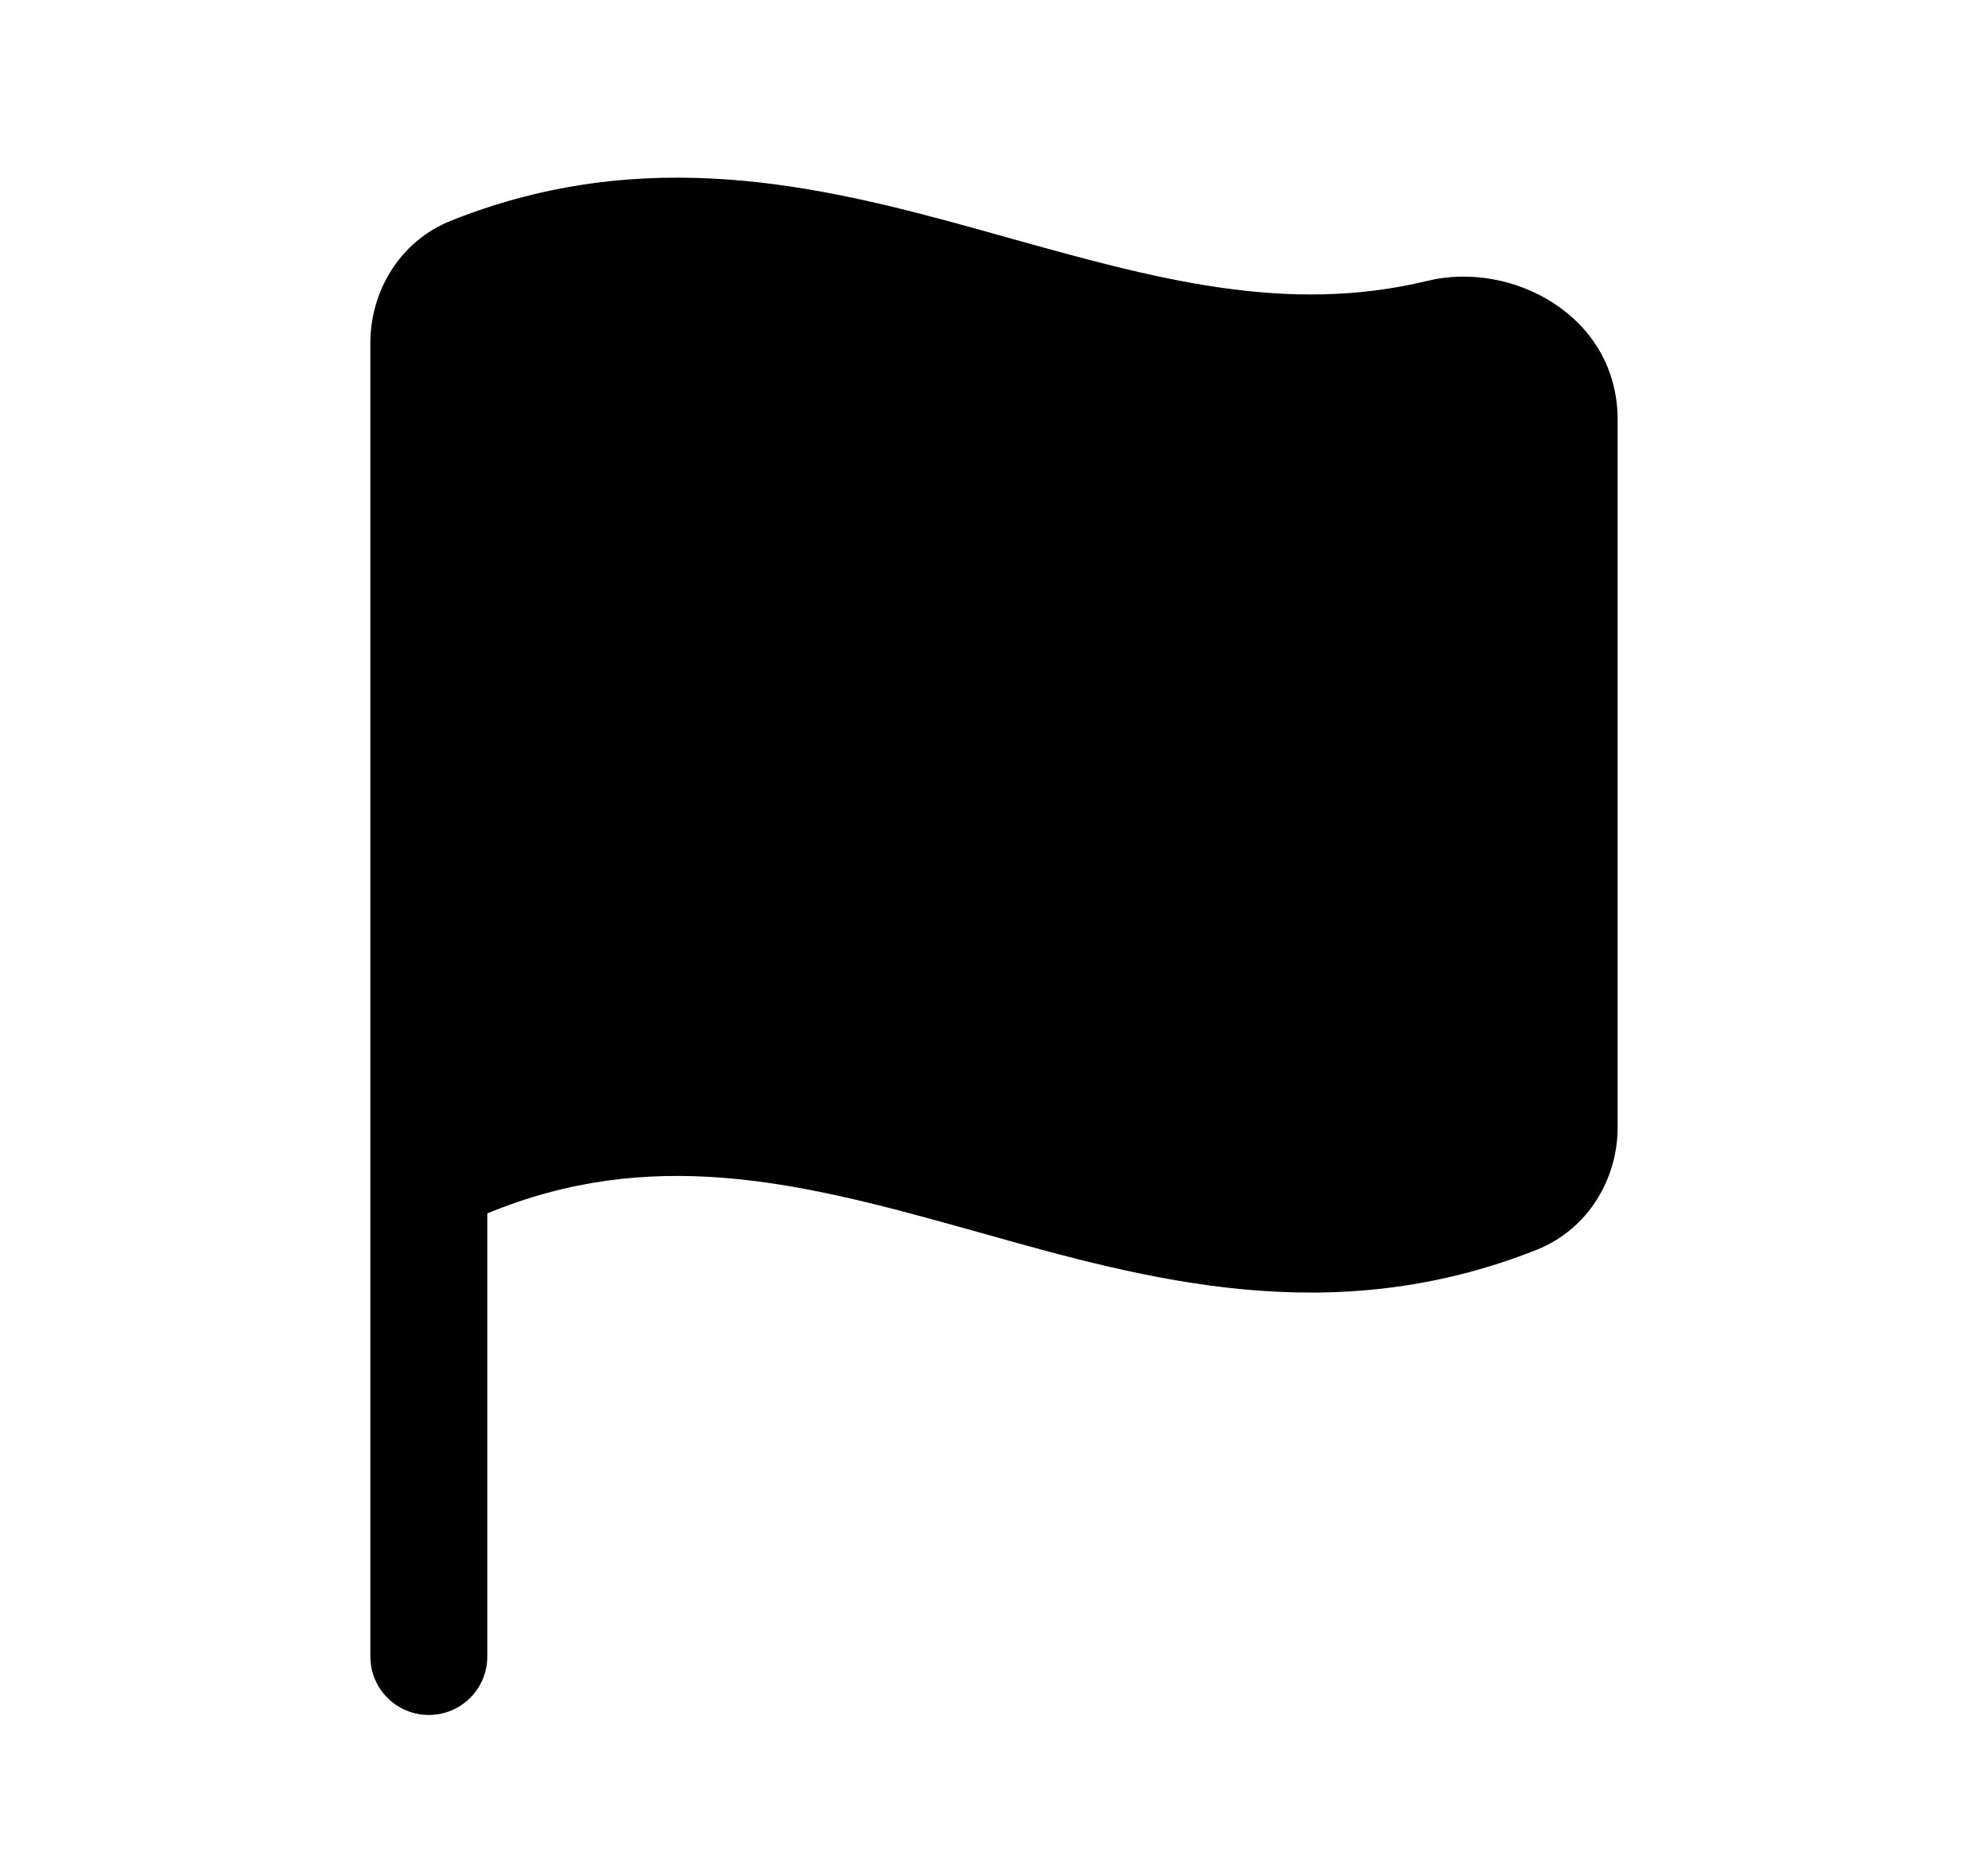
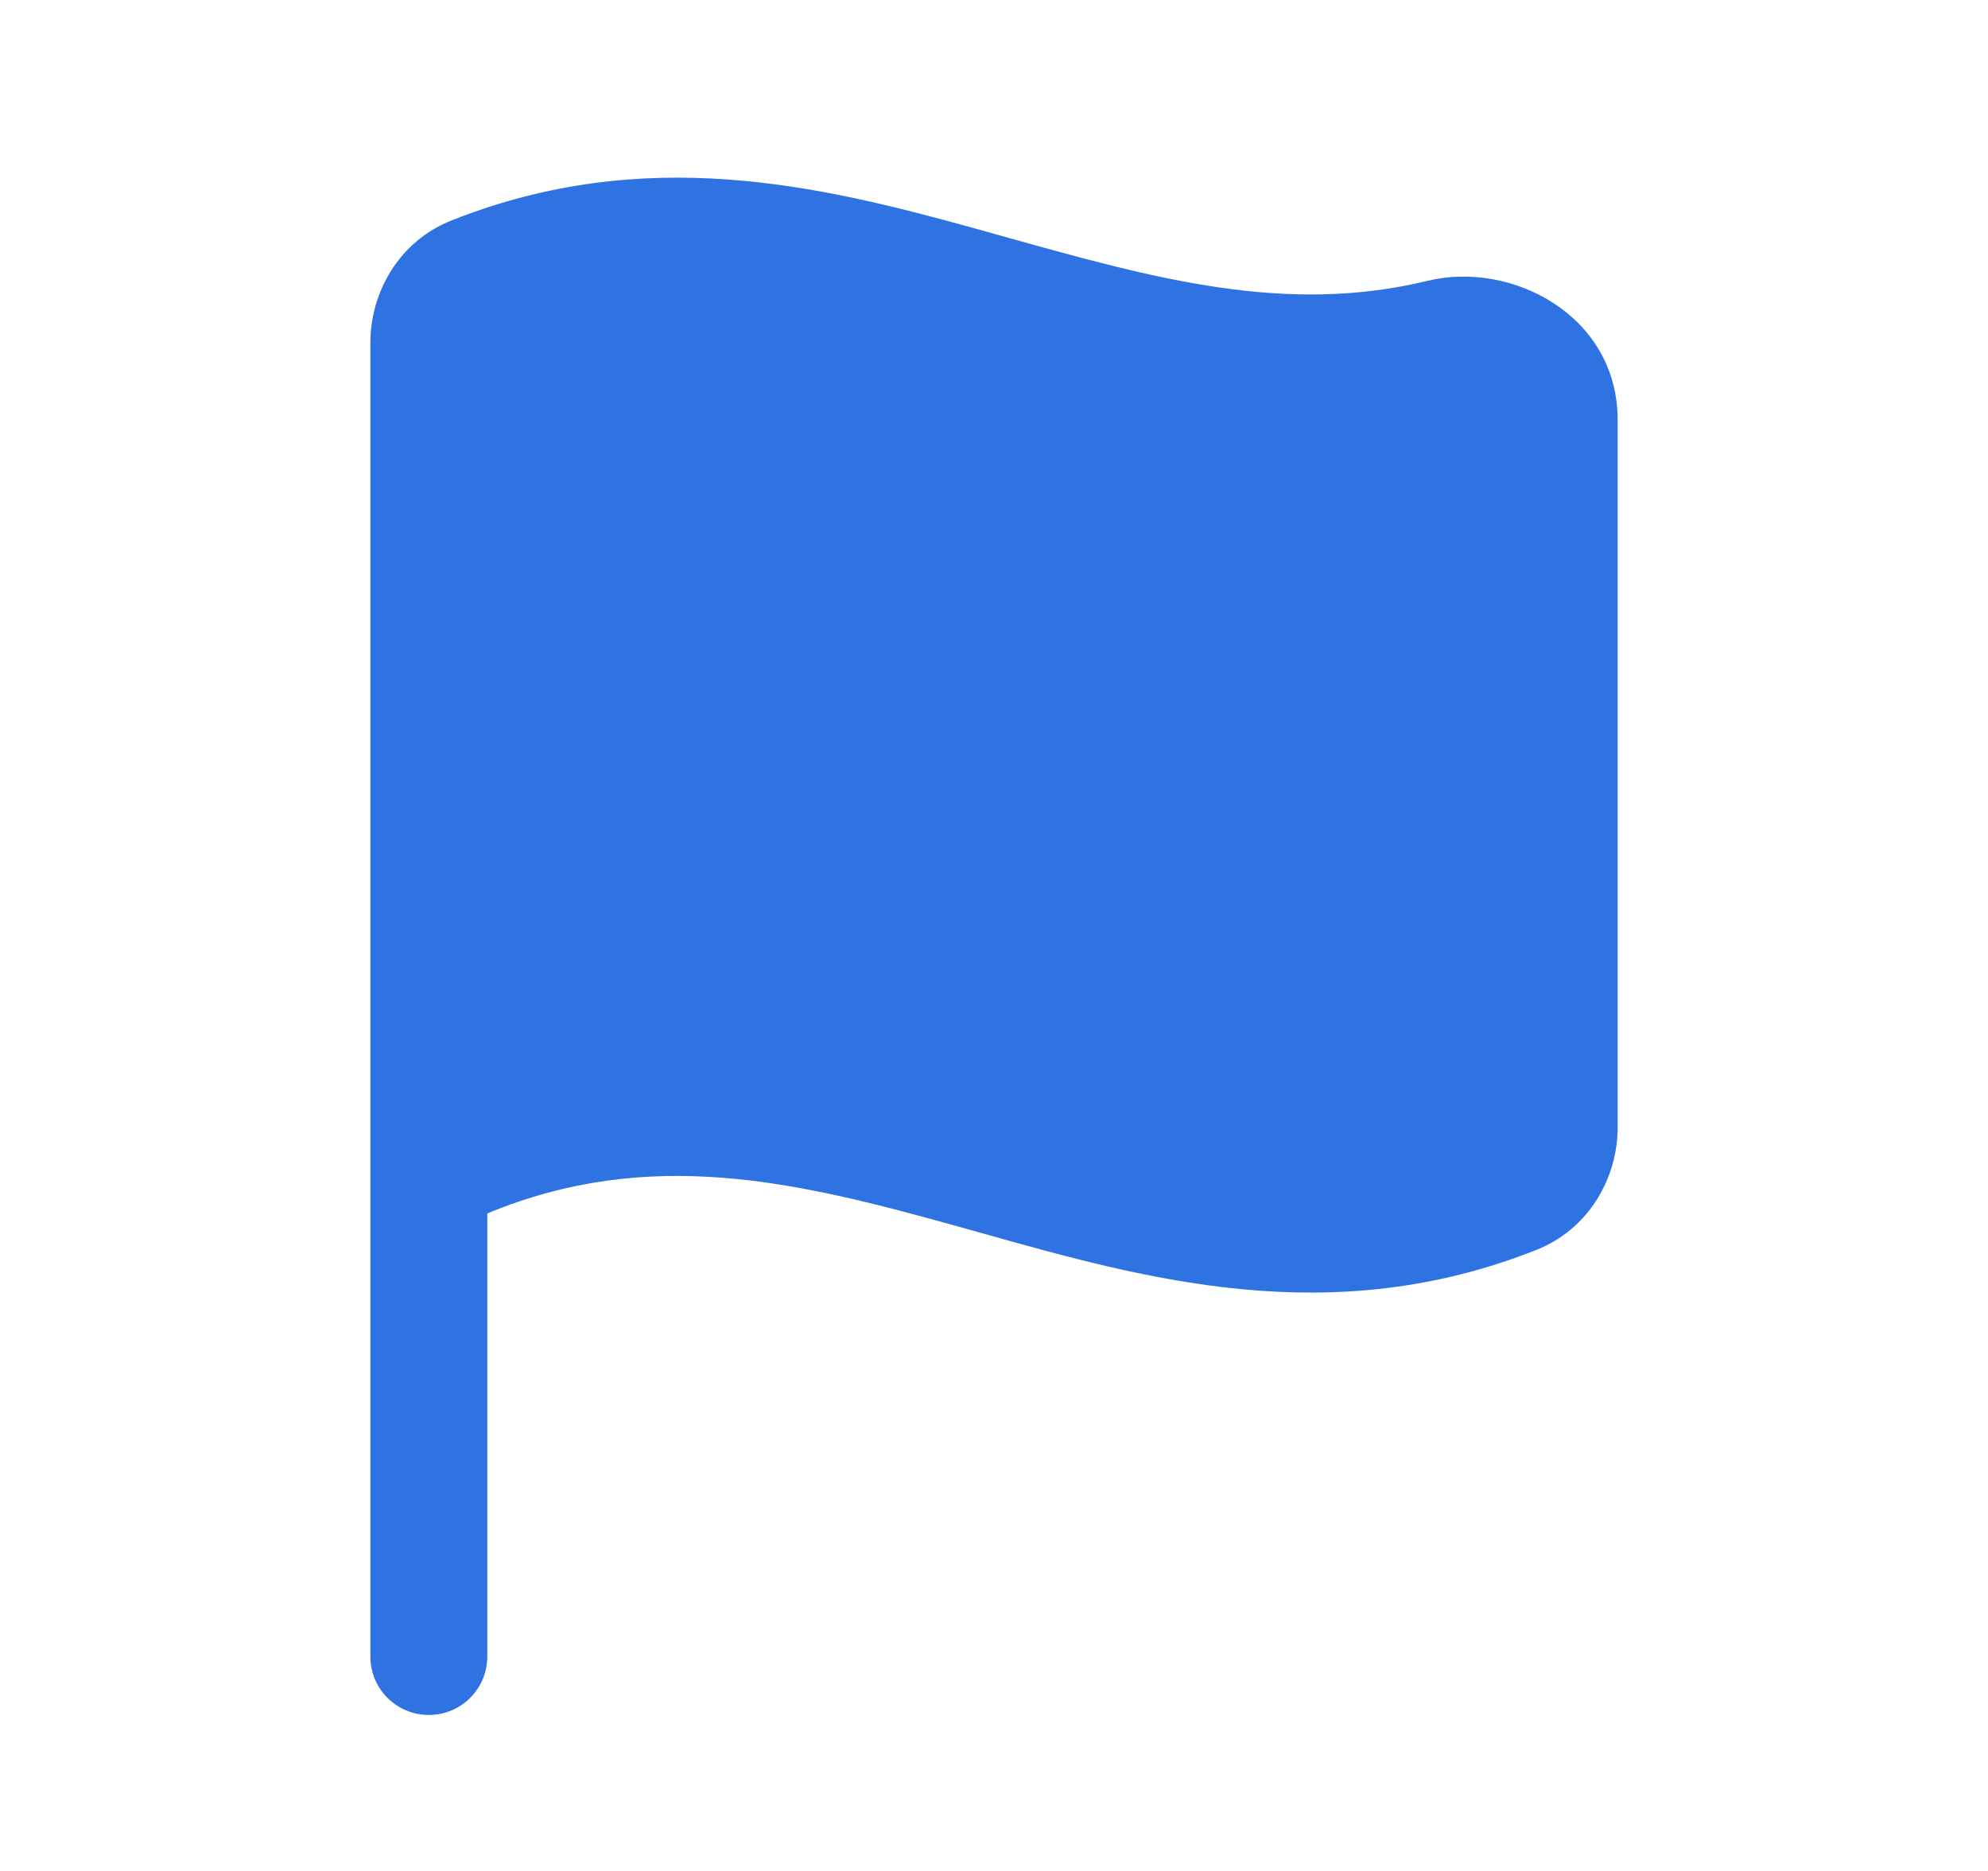
<svg xmlns="http://www.w3.org/2000/svg" width="17" height="16" viewBox="0 0 17 16" fill="none">
-   <path d="M8.197 10.49C6.804 10.101 5.554 9.802 4.167 10.377V14.166C4.167 14.443 3.943 14.666 3.667 14.666C3.391 14.666 3.167 14.443 3.167 14.166V2.932C3.167 2.497 3.414 2.062 3.862 1.885C5.519 1.227 7.01 1.586 8.349 1.957C8.437 1.981 8.524 2.006 8.61 2.03C9.876 2.383 10.993 2.696 12.21 2.401C12.925 2.228 13.833 2.696 13.833 3.591V9.641C13.833 10.076 13.586 10.511 13.138 10.689C11.382 11.385 9.802 10.941 8.398 10.546C8.33 10.527 8.263 10.508 8.197 10.49Z" fill="currentColor" />
+   <path d="M8.197 10.49C6.804 10.101 5.554 9.802 4.167 10.377V14.166C4.167 14.443 3.943 14.666 3.667 14.666C3.391 14.666 3.167 14.443 3.167 14.166V2.932C3.167 2.497 3.414 2.062 3.862 1.885C5.519 1.227 7.01 1.586 8.349 1.957C8.437 1.981 8.524 2.006 8.61 2.03C9.876 2.383 10.993 2.696 12.21 2.401C12.925 2.228 13.833 2.696 13.833 3.591V9.641C13.833 10.076 13.586 10.511 13.138 10.689C11.382 11.385 9.802 10.941 8.398 10.546C8.33 10.527 8.263 10.508 8.197 10.49Z" fill="#2F72E2" />
</svg>
